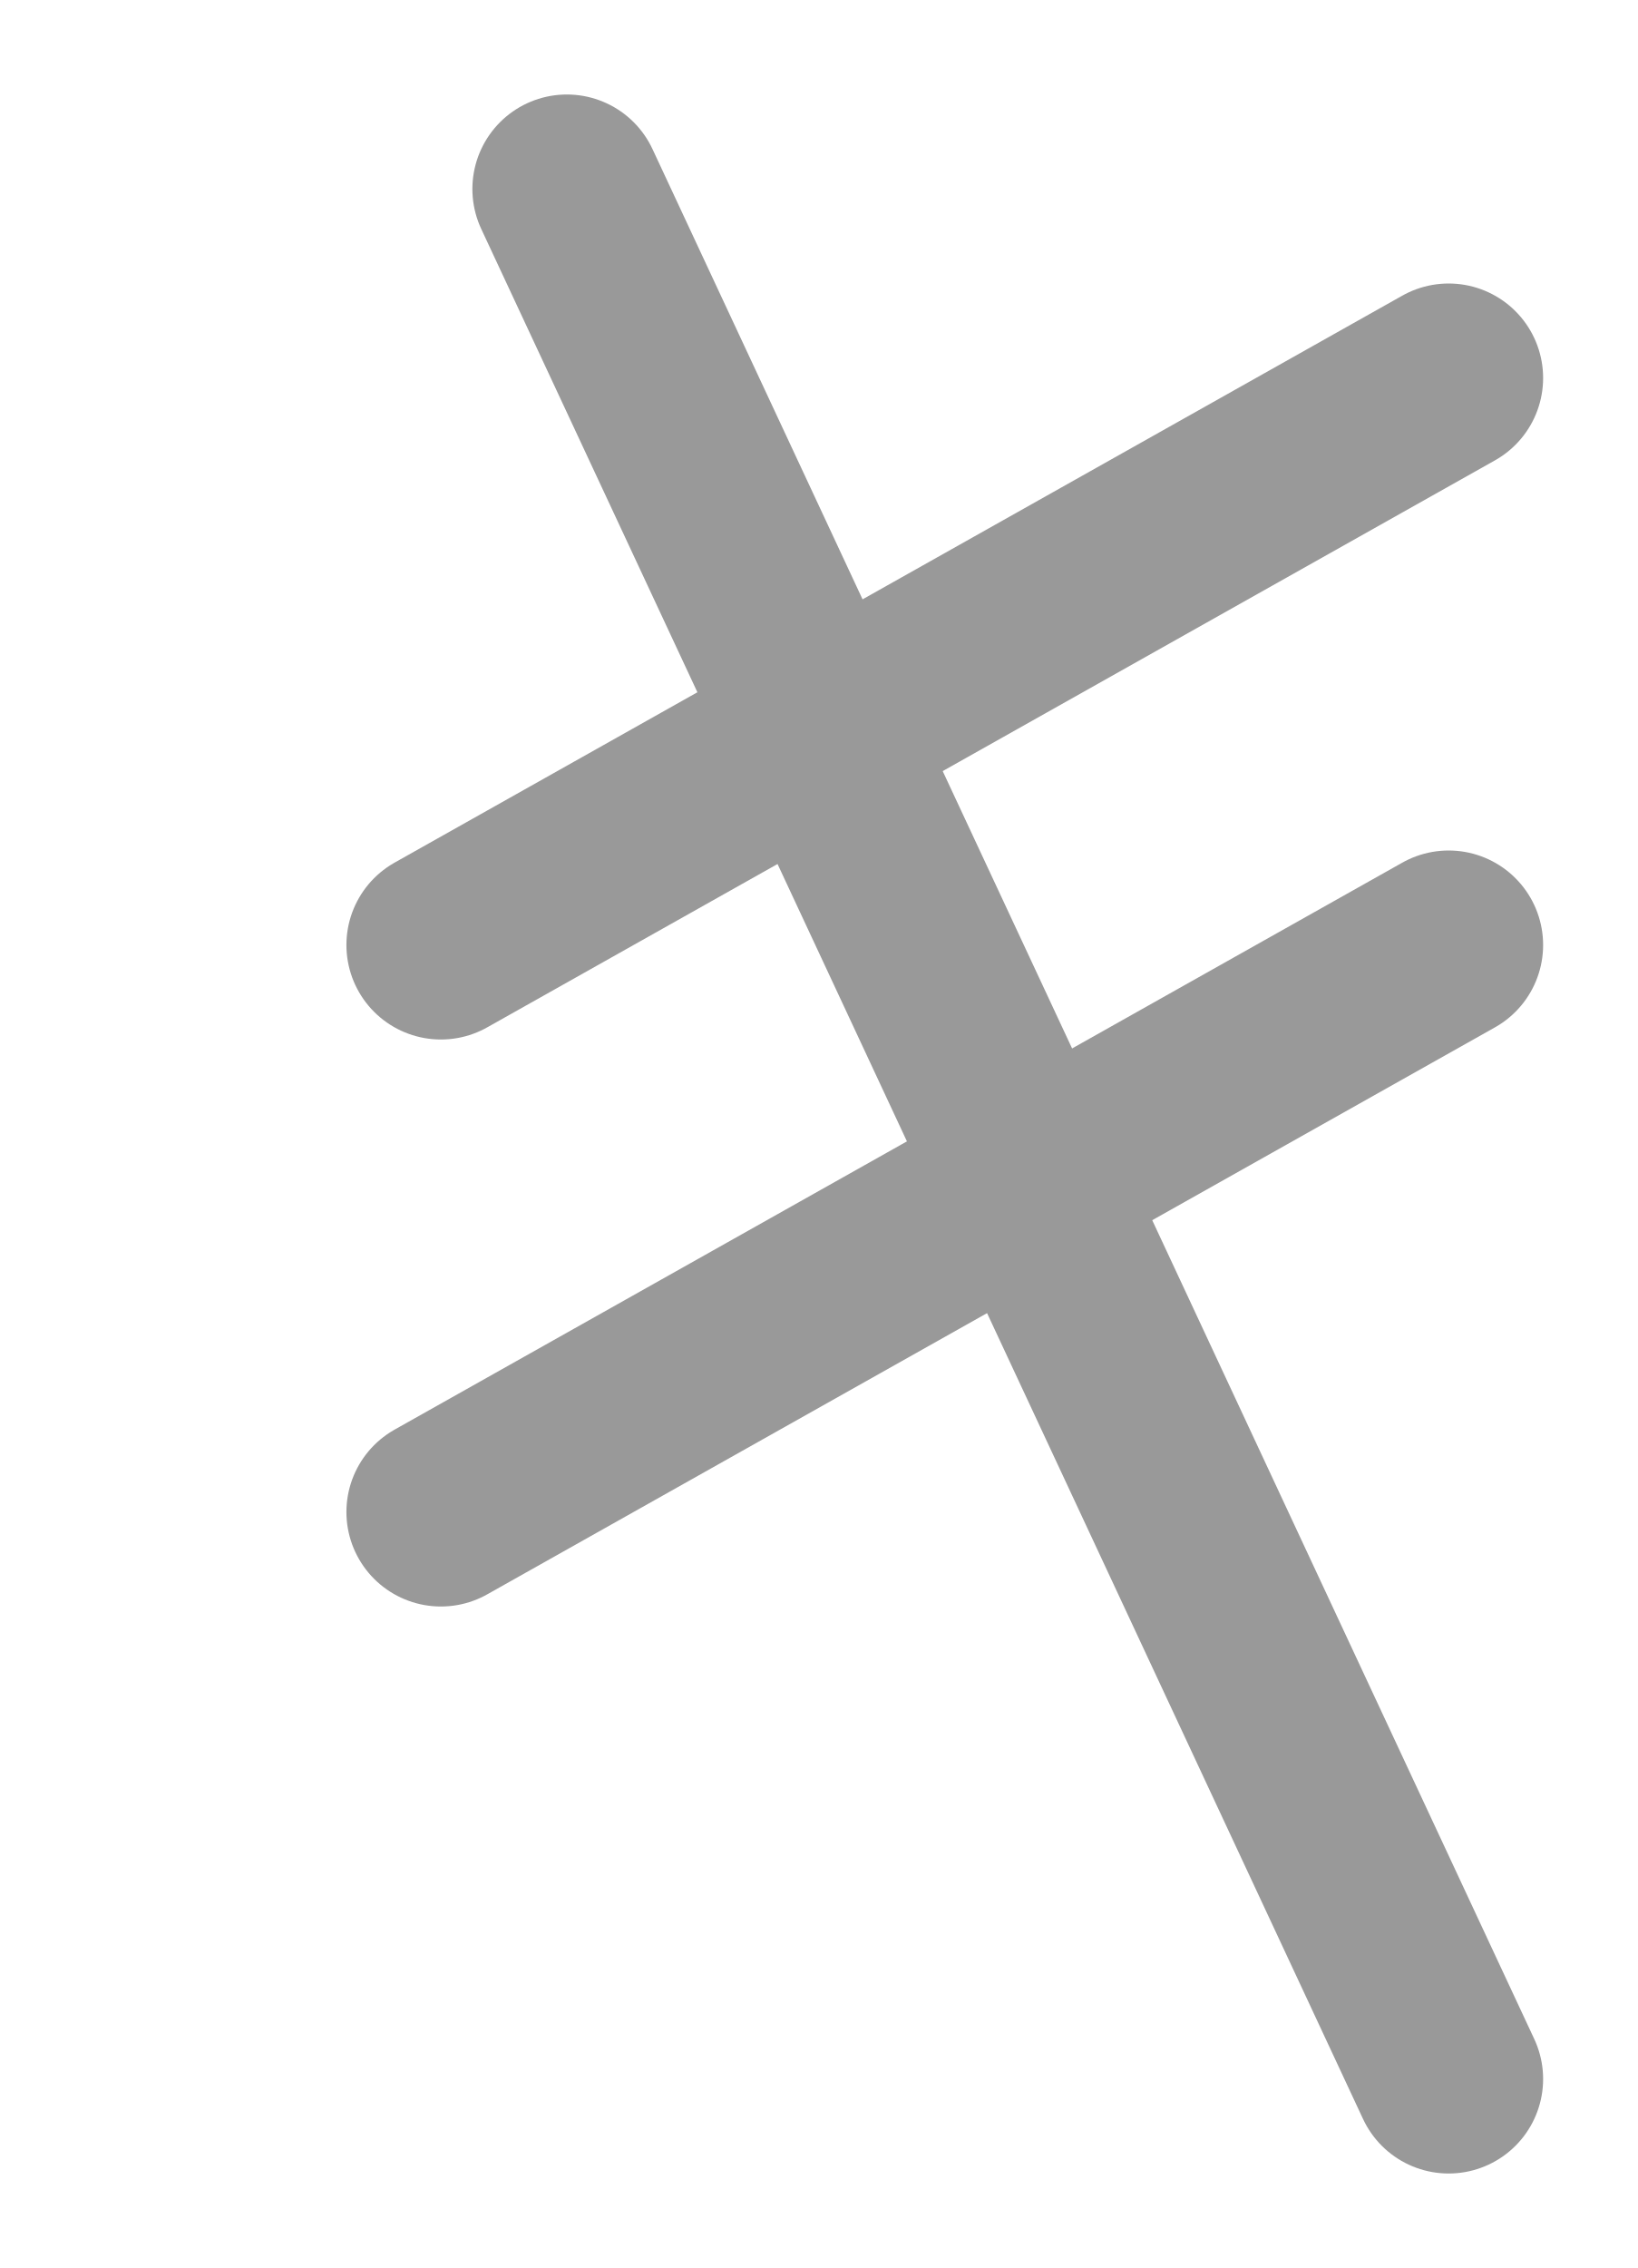
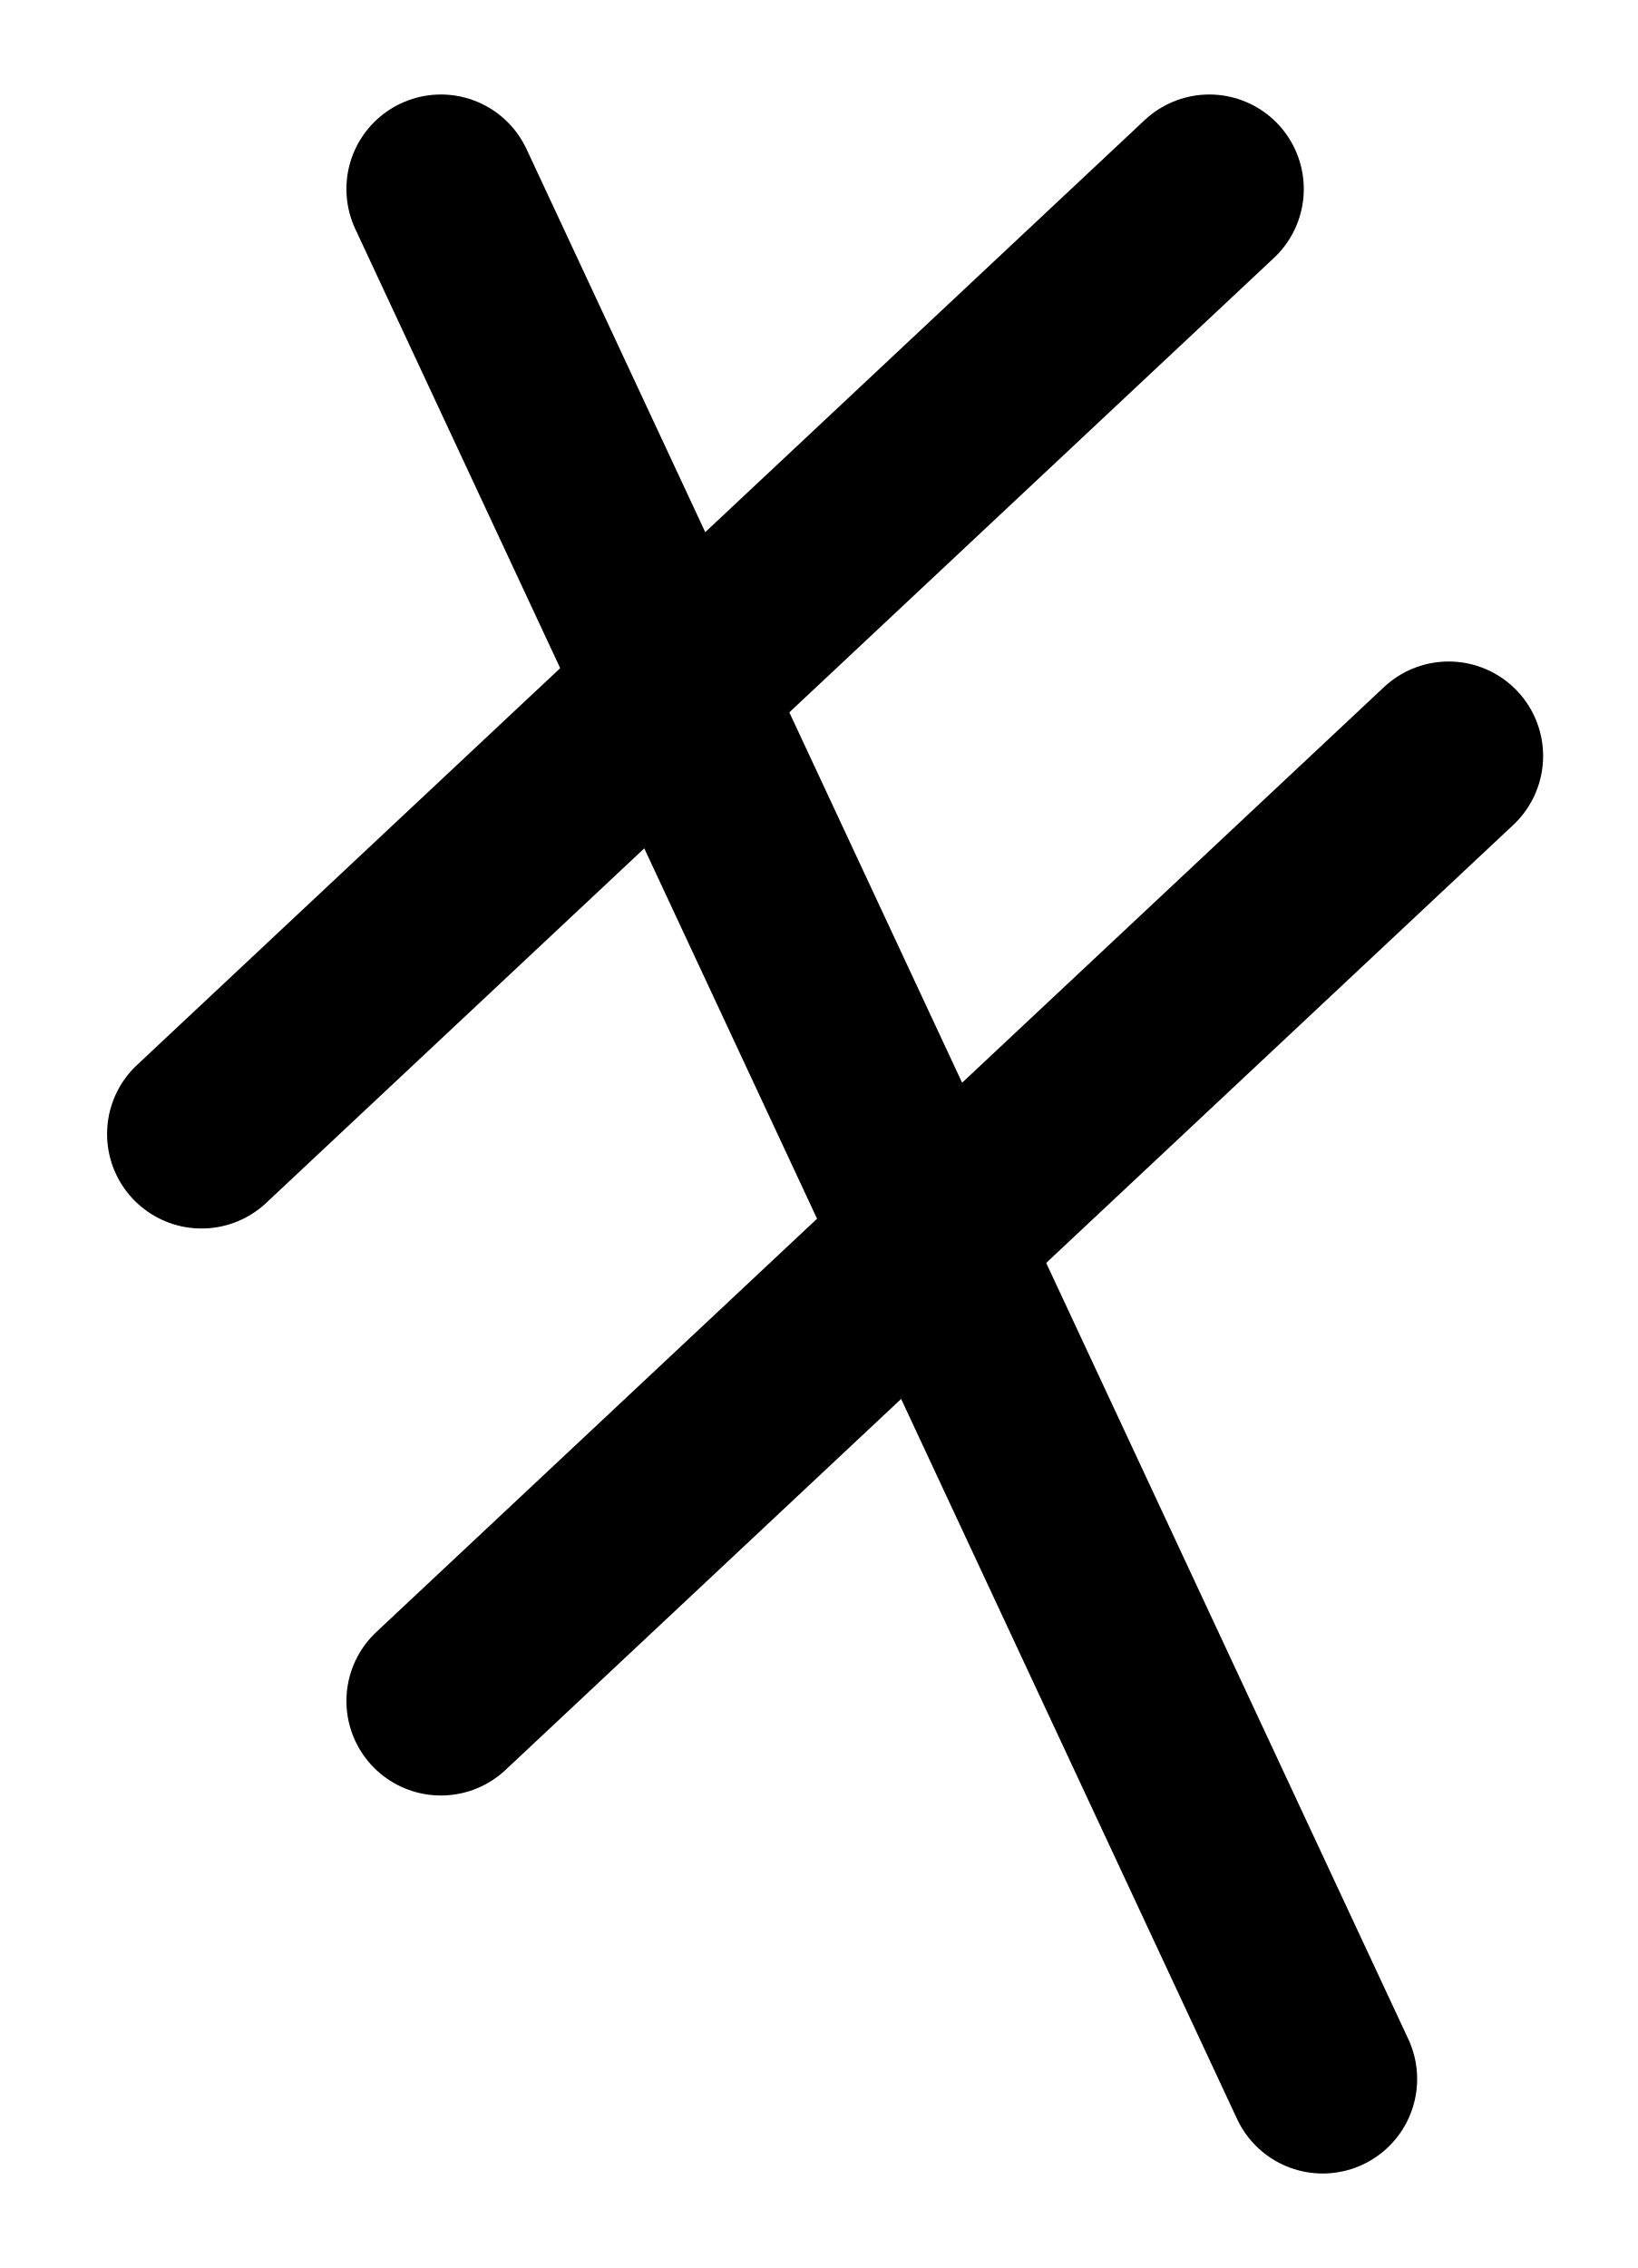
<svg xmlns="http://www.w3.org/2000/svg" version="1.0" id="LeponticZ-01" x="0px" y="0px" width="130" height="180">
-   <line fill="none" stroke="#999" stroke-width="15" stroke-linecap="round" stroke-linejoin="round" x1="45.0" y1="15" x2="115" y2="165" />
-   <line fill="none" stroke="#999" stroke-width="15" stroke-linecap="round" stroke-linejoin="round" x1="35.0" y1="75.0" x2="115" y2="30.0" />
-   <line fill="none" stroke="#999" stroke-width="15" stroke-linecap="round" stroke-linejoin="round" x1="35.0" y1="120.0" x2="115" y2="75.0" />
+   <line fill="none" stroke="#000" stroke-width="15" stroke-linecap="round" stroke-linejoin="round" x1="35.0" y1="15" x2="105.0" y2="165" />
+   <line fill="none" stroke="#000" stroke-width="15" stroke-linecap="round" stroke-linejoin="round" x1="16.0" y1="90.0" x2="96.0" y2="15" />
+   <line fill="none" stroke="#000" stroke-width="15" stroke-linecap="round" stroke-linejoin="round" x1="35.0" y1="135.0" x2="115" y2="60.0" />
</svg>
